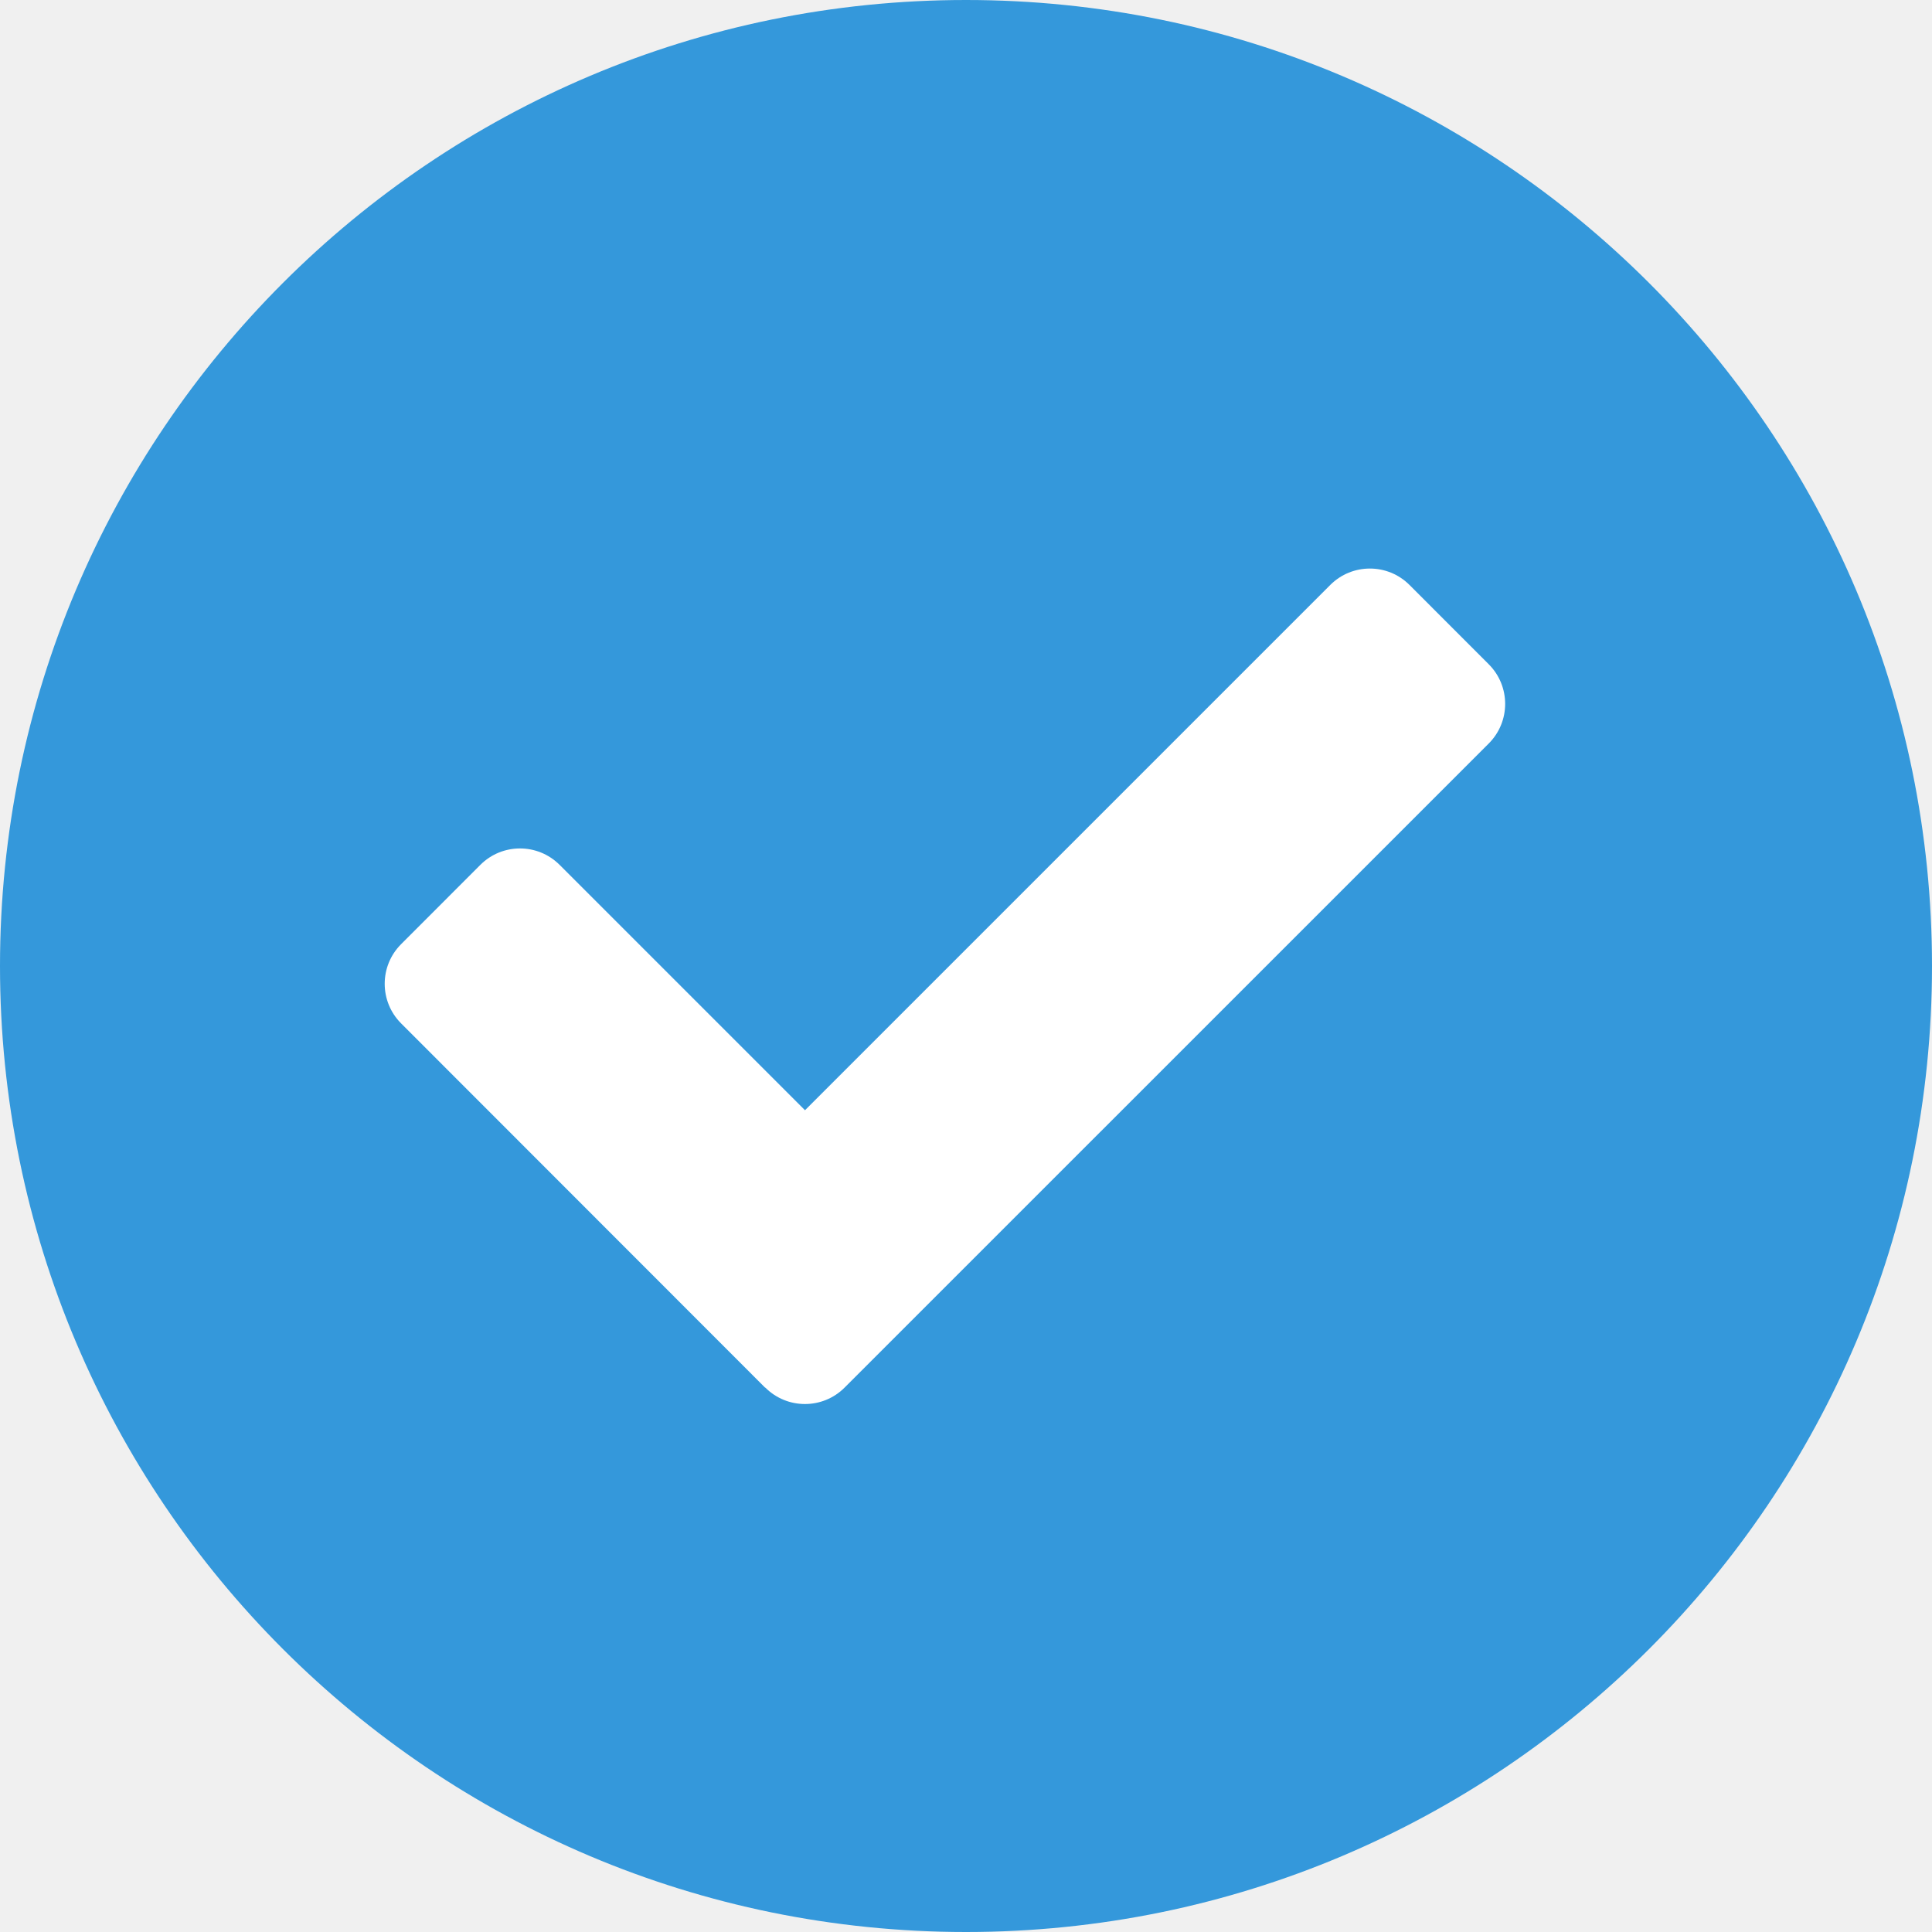
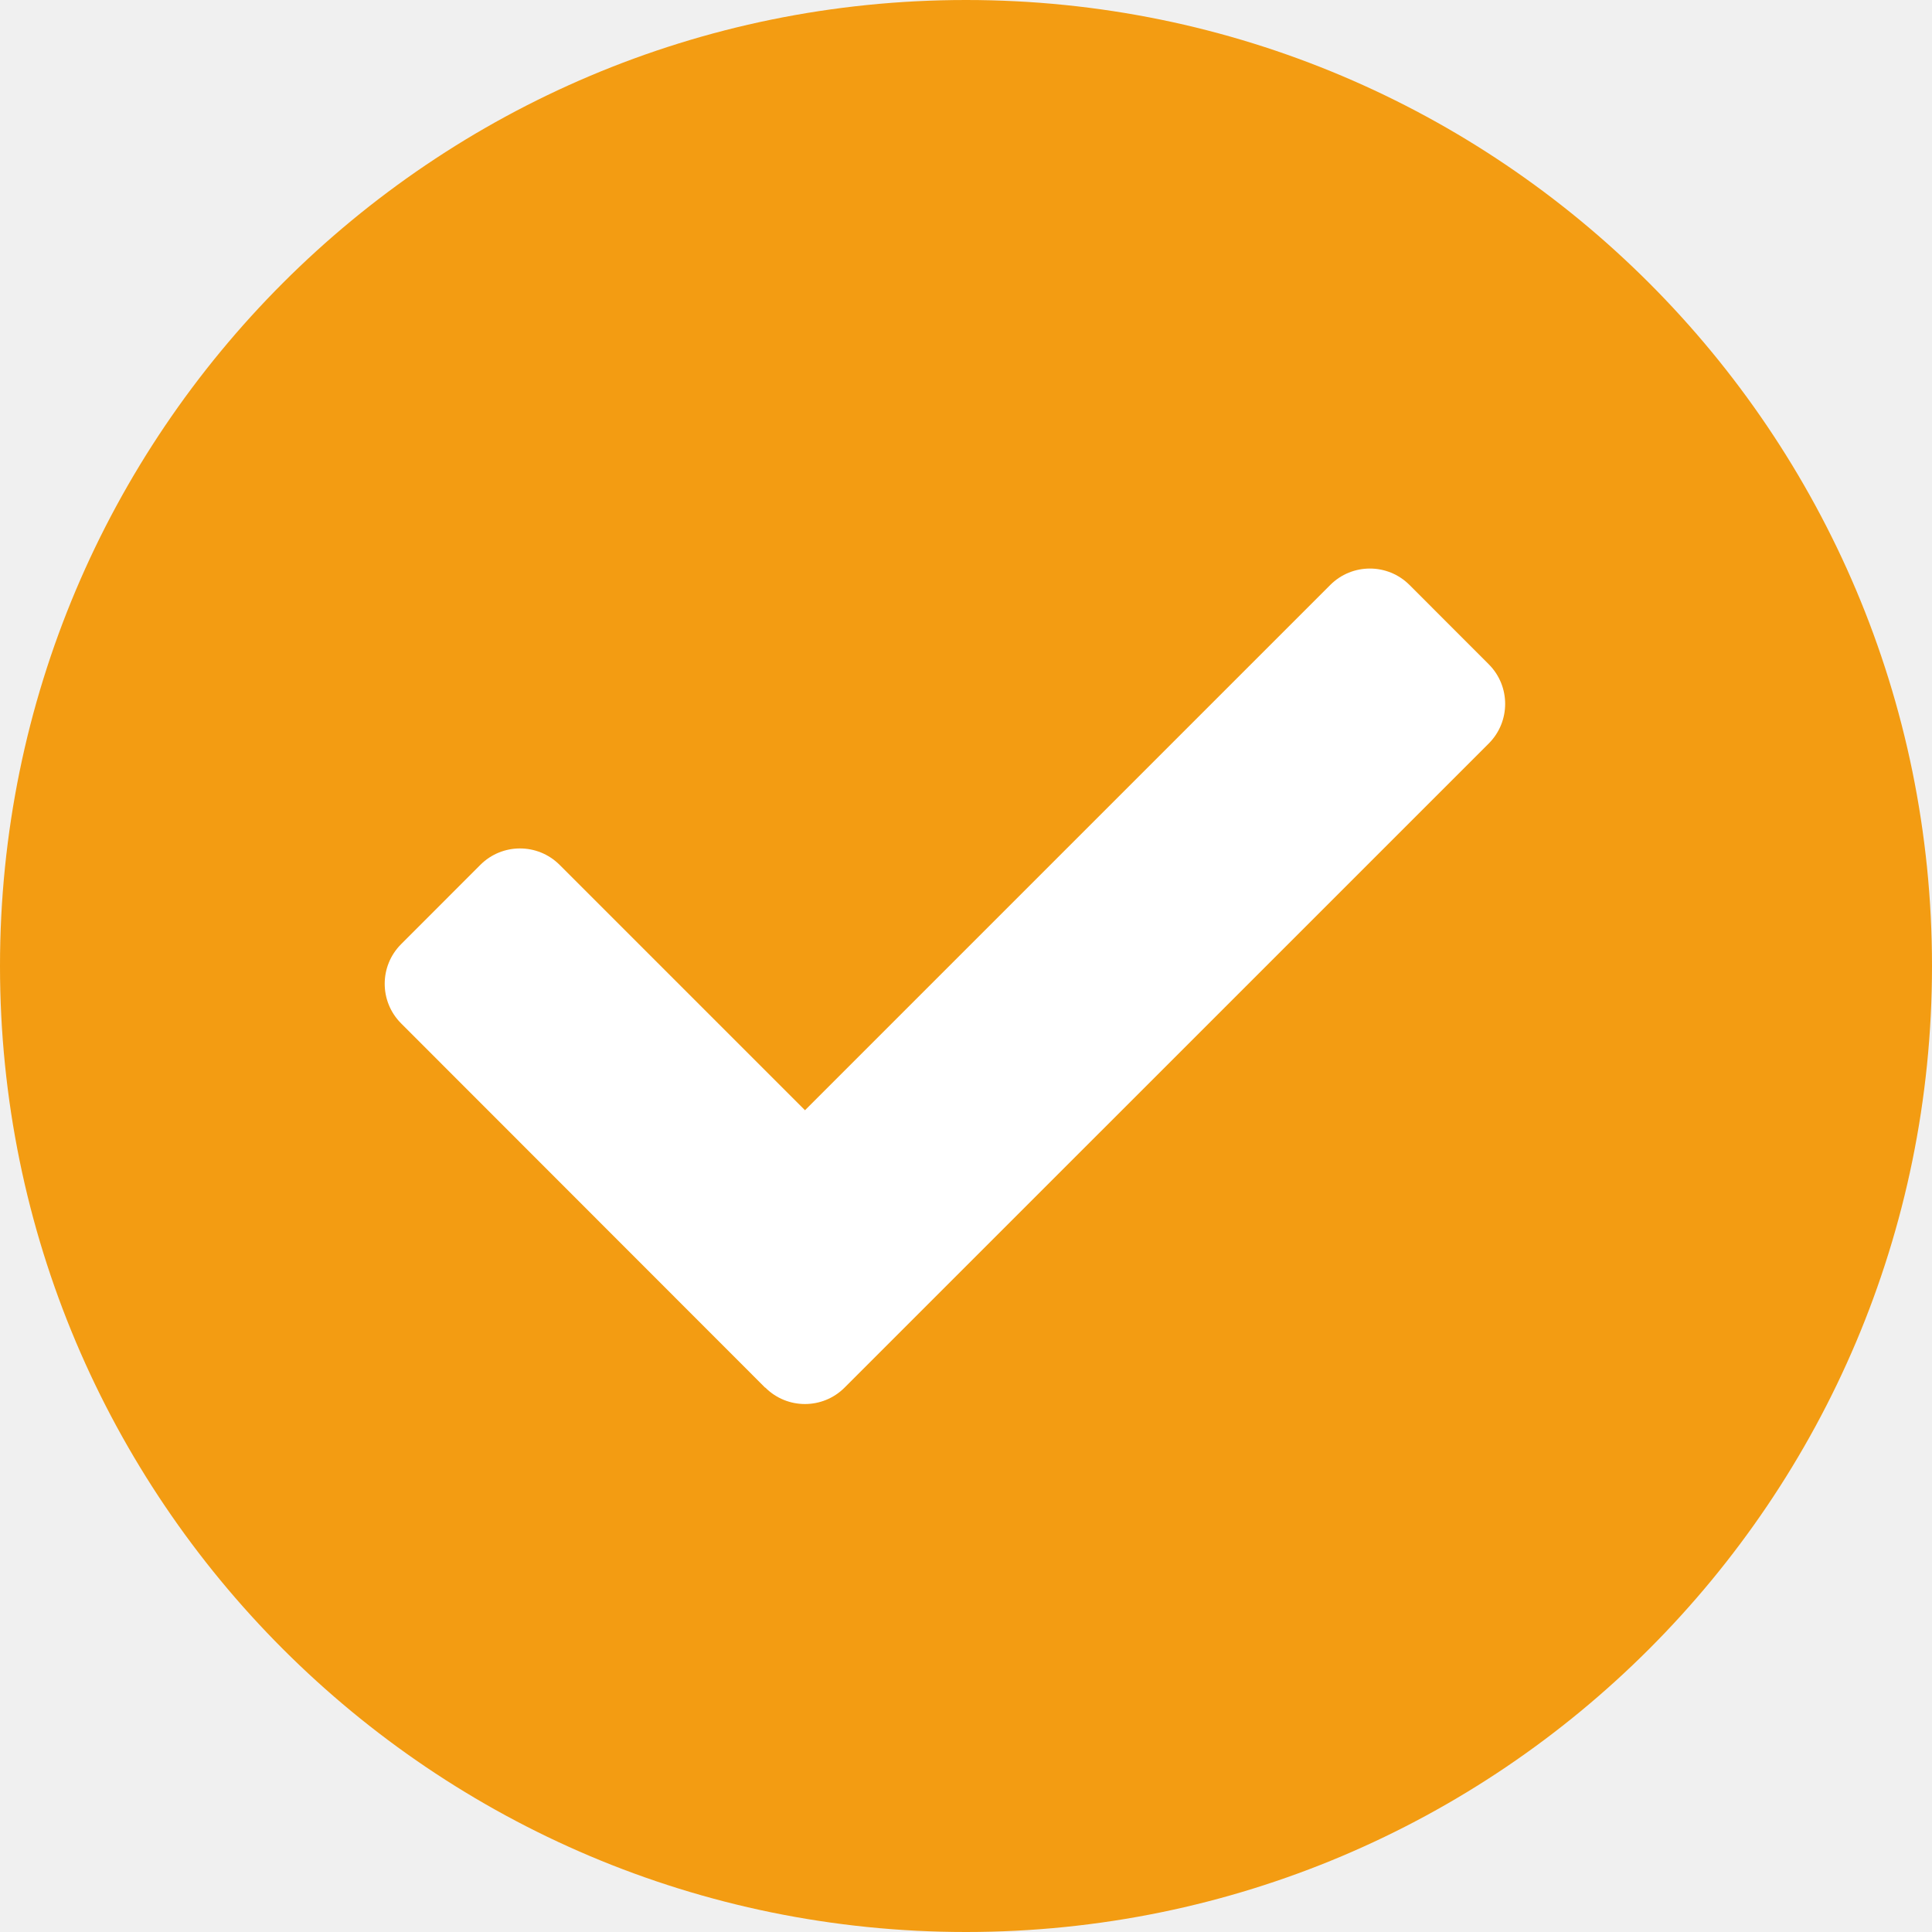
<svg xmlns="http://www.w3.org/2000/svg" id="Group_2" data-name="Group 2" width="32" height="32" viewBox="0 0 32 32">
-   <circle id="Ellipse_1" data-name="Ellipse 1" cx="16" cy="16" r="16" fill="#3498db" />
+   <circle id="Ellipse_1" data-name="Ellipse 1" cx="16" cy="16" r="16" fill="#F39C12" />
  <path id="check-solid" d="M6.3,78.668.272,72.636a.928.928,0,0,1,0-1.313l1.312-1.313a.928.928,0,0,1,1.313,0l4.064,4.064,8.7-8.7a.928.928,0,0,1,1.313,0l1.312,1.313a.928.928,0,0,1,0,1.313L7.617,78.668a.928.928,0,0,1-1.313,0Z" transform="translate(6.372 -55.685)" fill="#fff" />
</svg>
